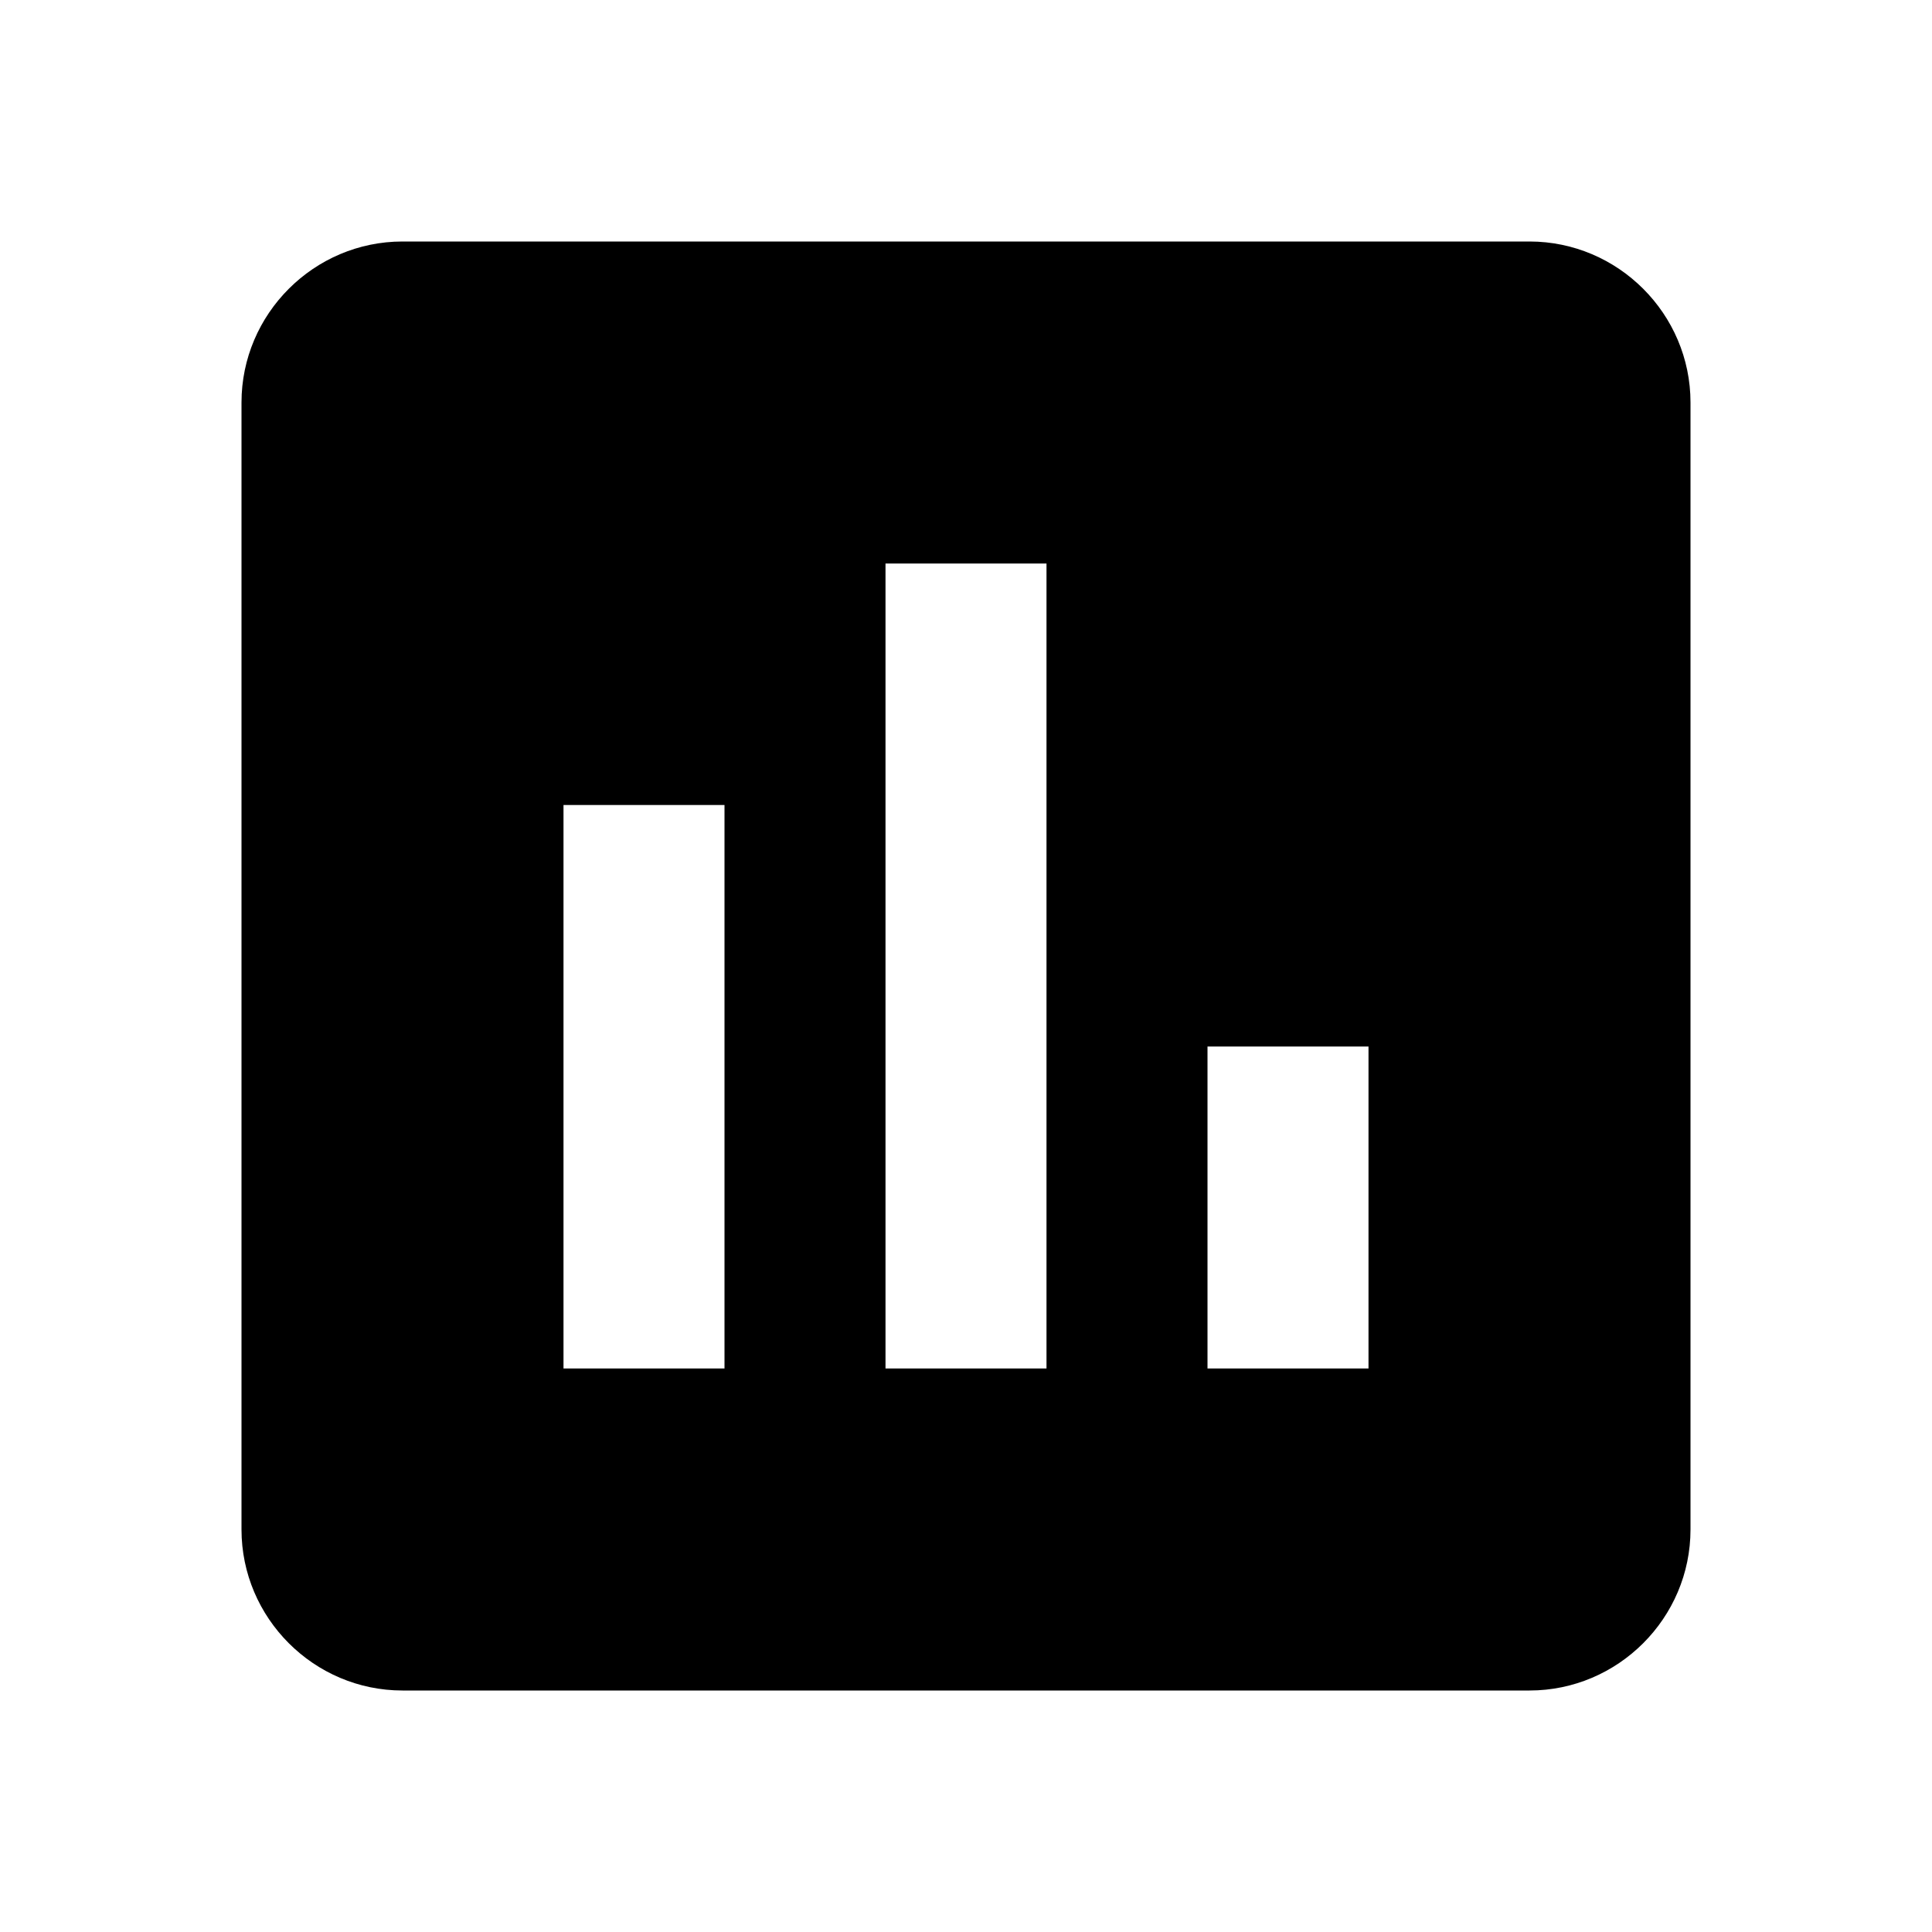
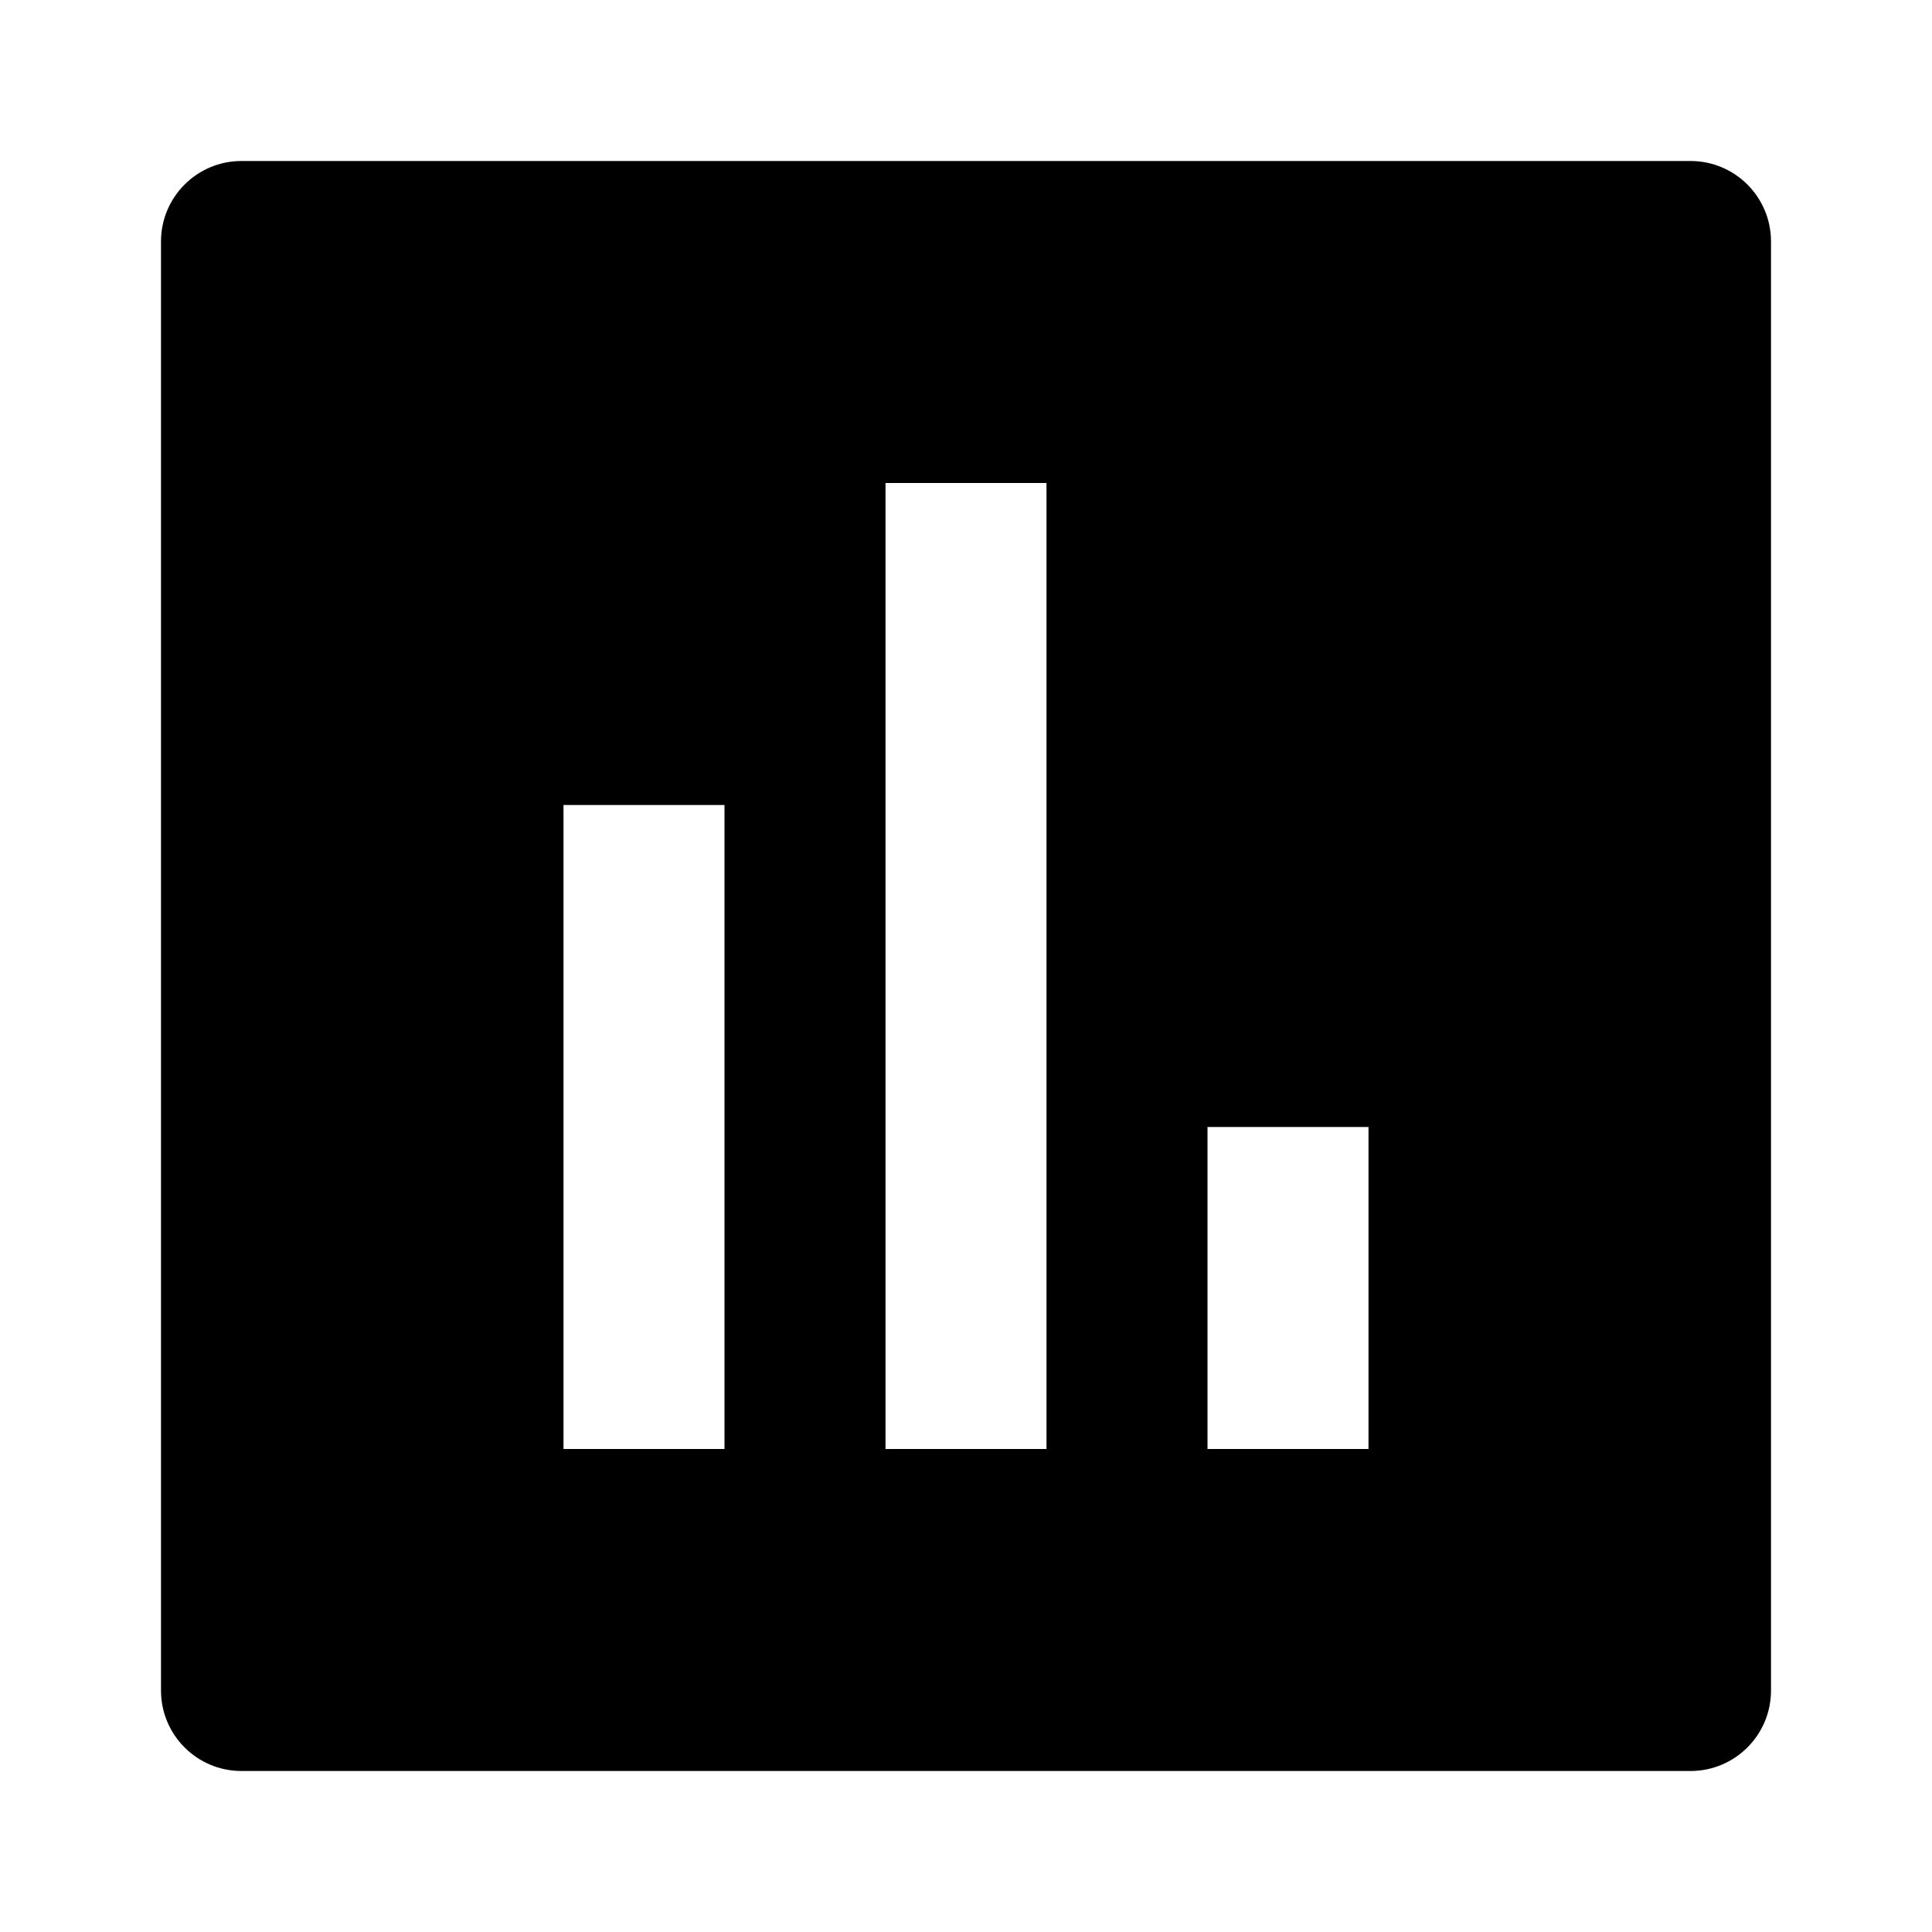
<svg xmlns="http://www.w3.org/2000/svg" width="48" height="48" viewBox="0 0 48 48" fill="none">
-   <path d="M38 6H10C7.8 6 6 7.8 6 10V38C6 40.2 7.8 42 10 42H38C40.2 42 42 40.2 42 38V10C42 7.8 40.2 6 38 6ZM18 34H14V20H18V34ZM26 34H22V14H26V34ZM34 34H30V26H34V34Z" fill="currentColor" />
+   <path fill-rule="evenodd" clip-rule="evenodd" d="M6 4C4.895 4 4 4.895 4 6V42C4 43.105 4.895 44 6 44H42C43.105 44 44 43.105 44 42V6C44 4.895 43.105 4 42 4H6ZM26 12H22V36H26V12ZM18 20H14V36H18V20ZM30 28H34V36H30V28Z" fill="currentcolor" />
</svg>
